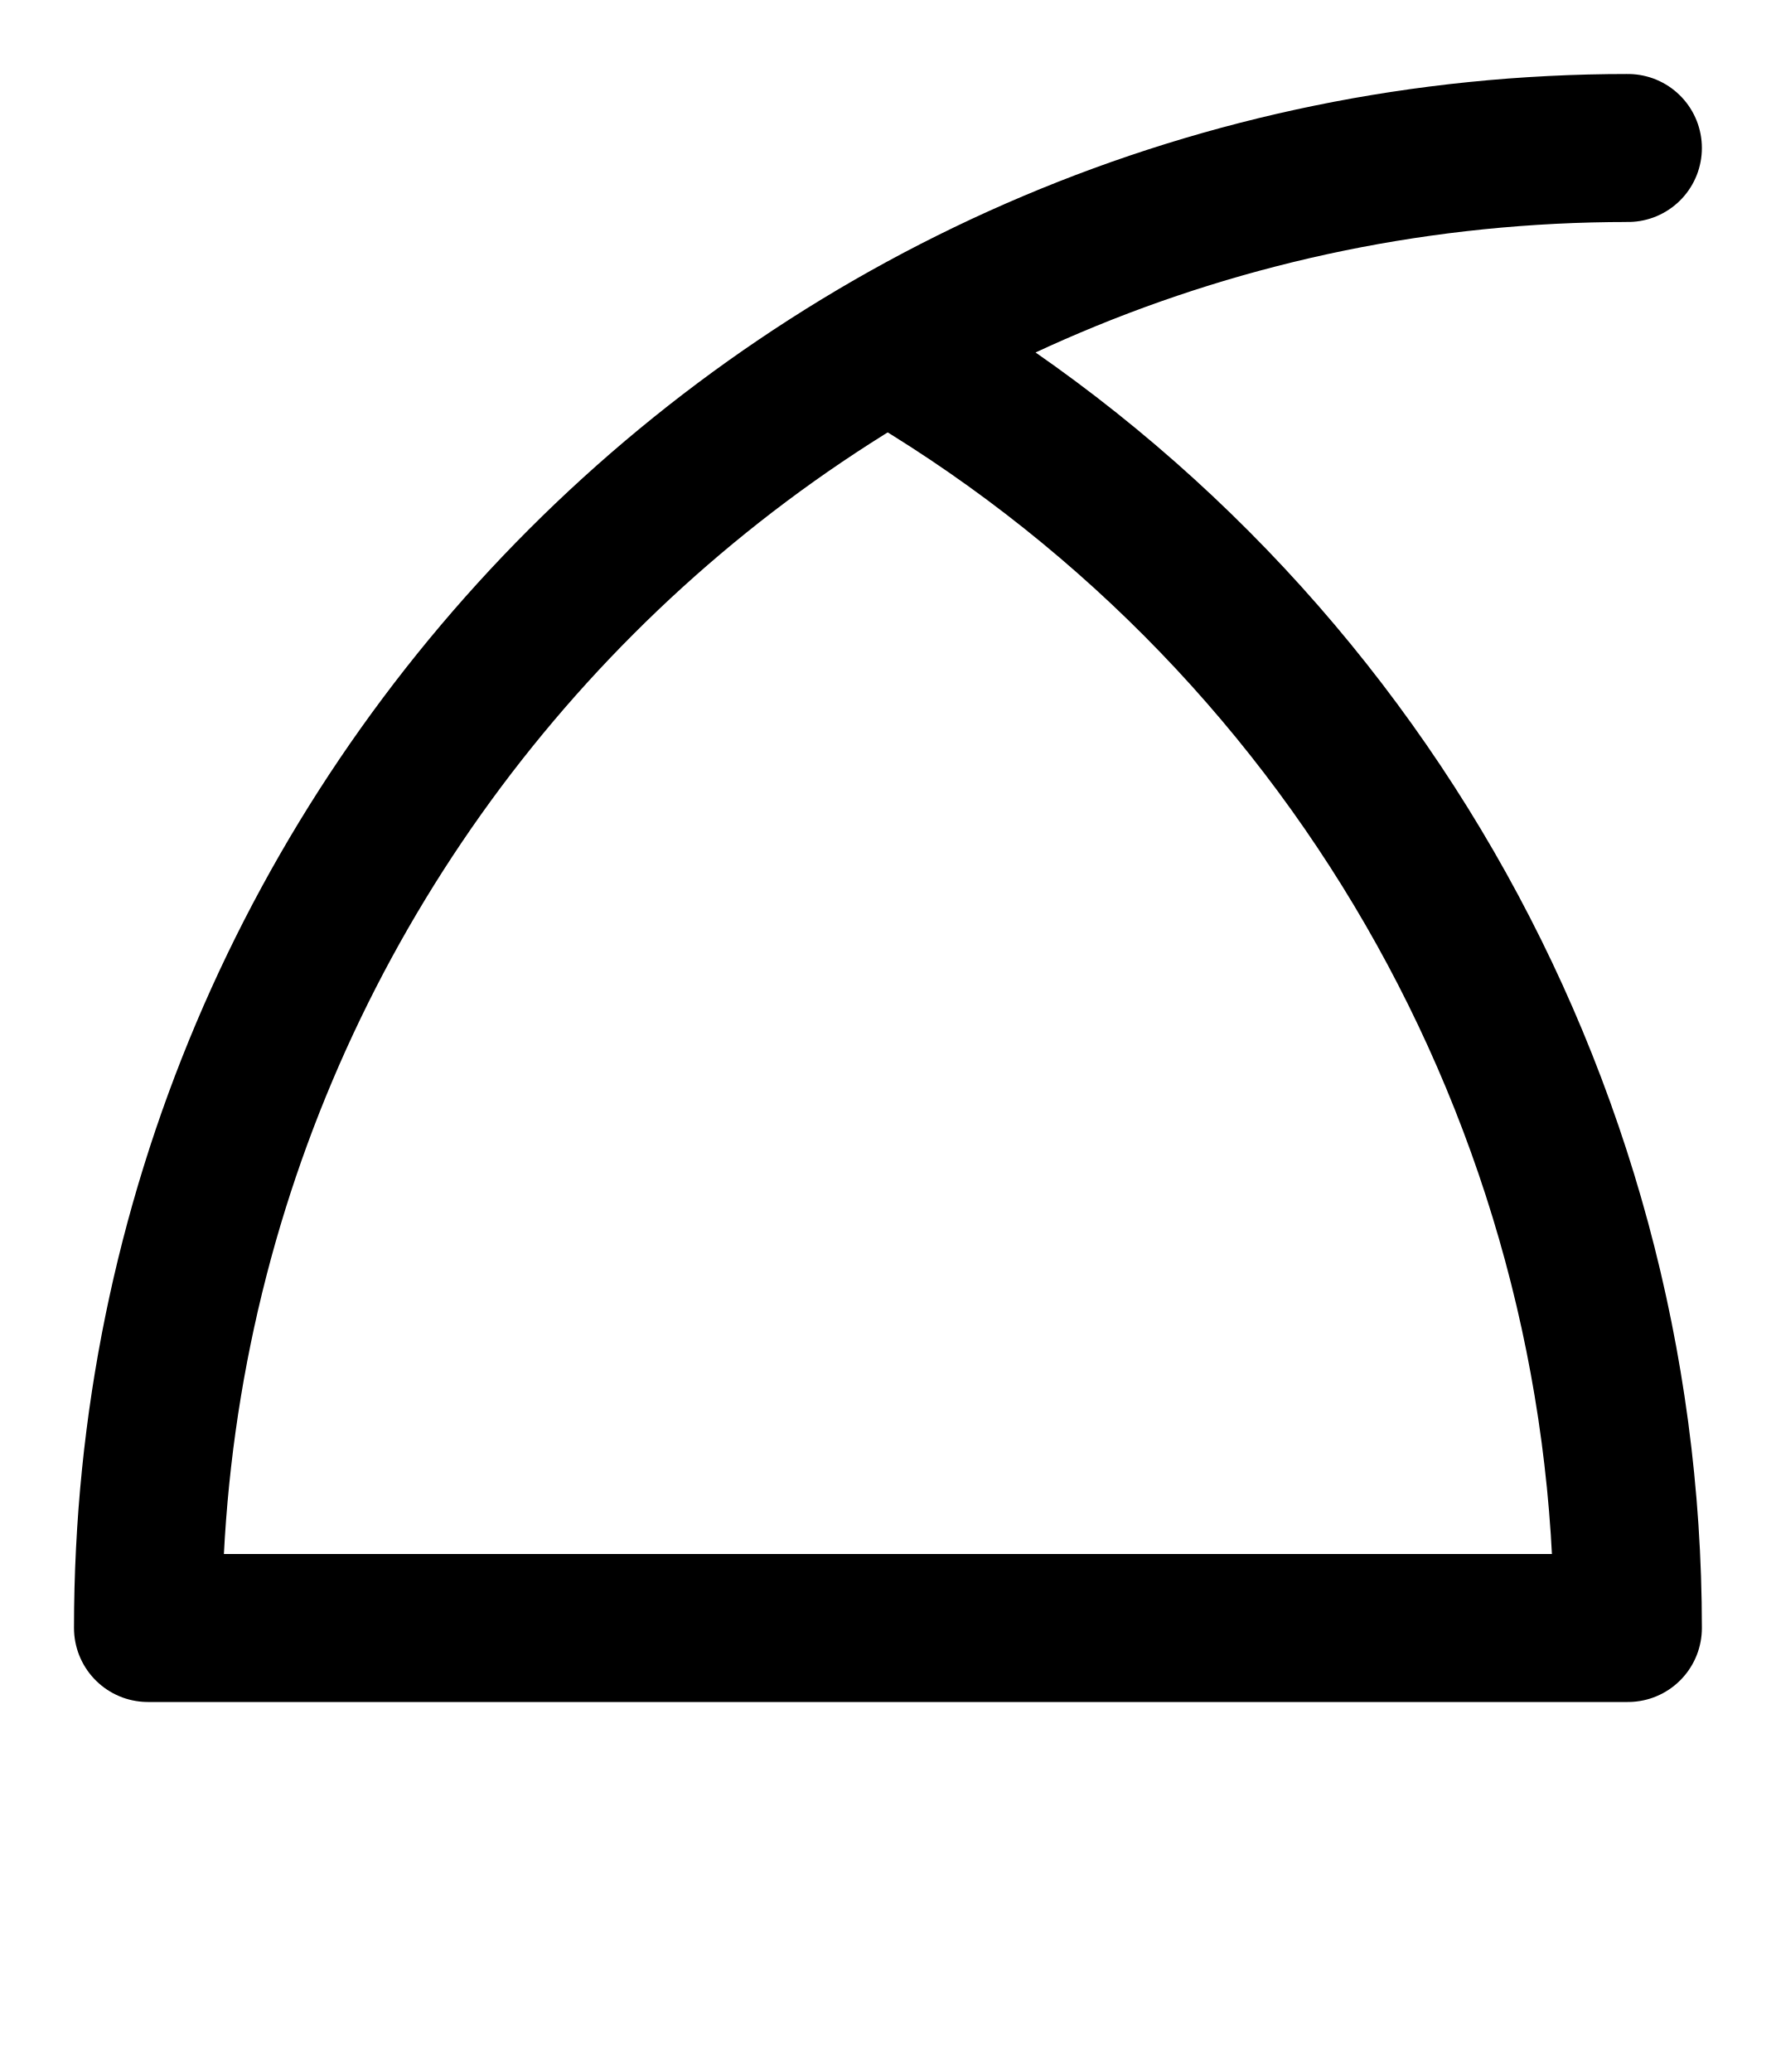
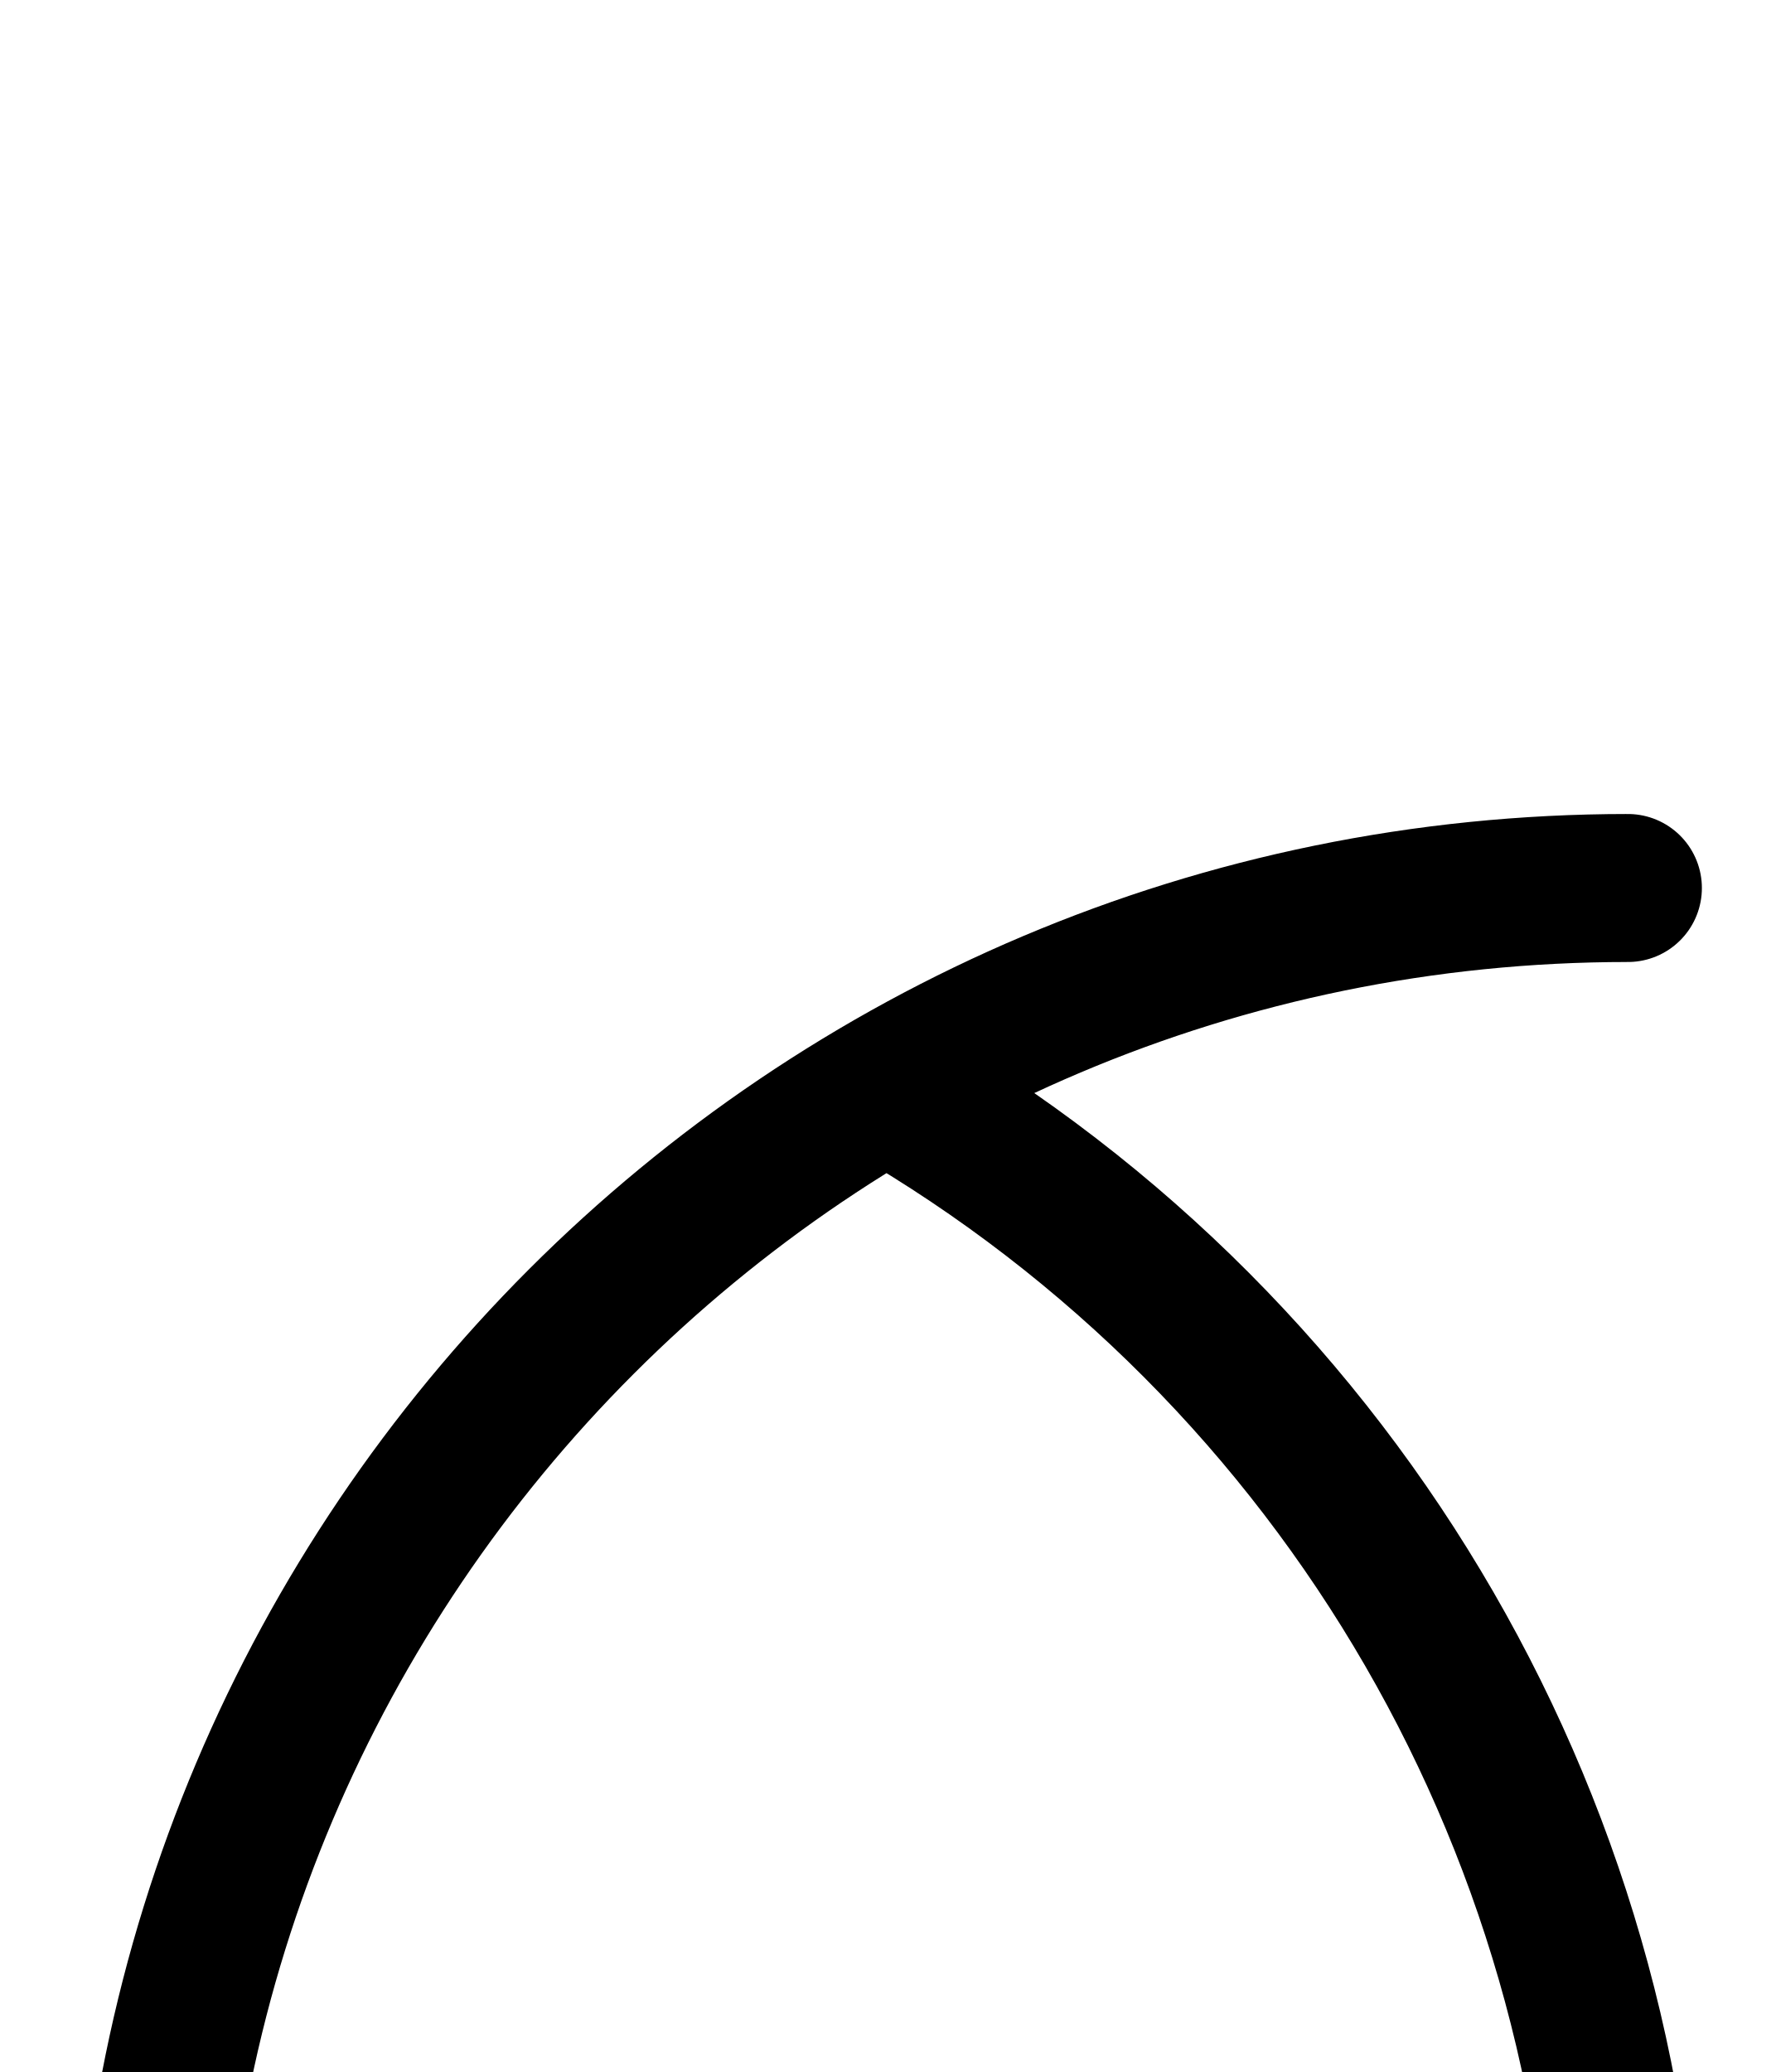
- <svg xmlns="http://www.w3.org/2000/svg" viewBox="0 0 12 14">
-   <path d="M 11 11 H 1 M 1 11 A 10 10 180 0 1 11 1 M 11 11 A 10 10 180 0 0 6 2.34" stroke="#000000" stroke-width="1" stroke-linecap="round" fill="none" />
+ <svg xmlns="http://www.w3.org/2000/svg" viewBox="0 0 120 140">
+   <path d="M 110 160 H 10 M 10 160 A 100 100 0 0 1 110 60 M 110 160 A 100 100 0 0 0 60 73.5" stroke="#000000" stroke-width="10" stroke-linecap="round" fill="none" />
</svg>
